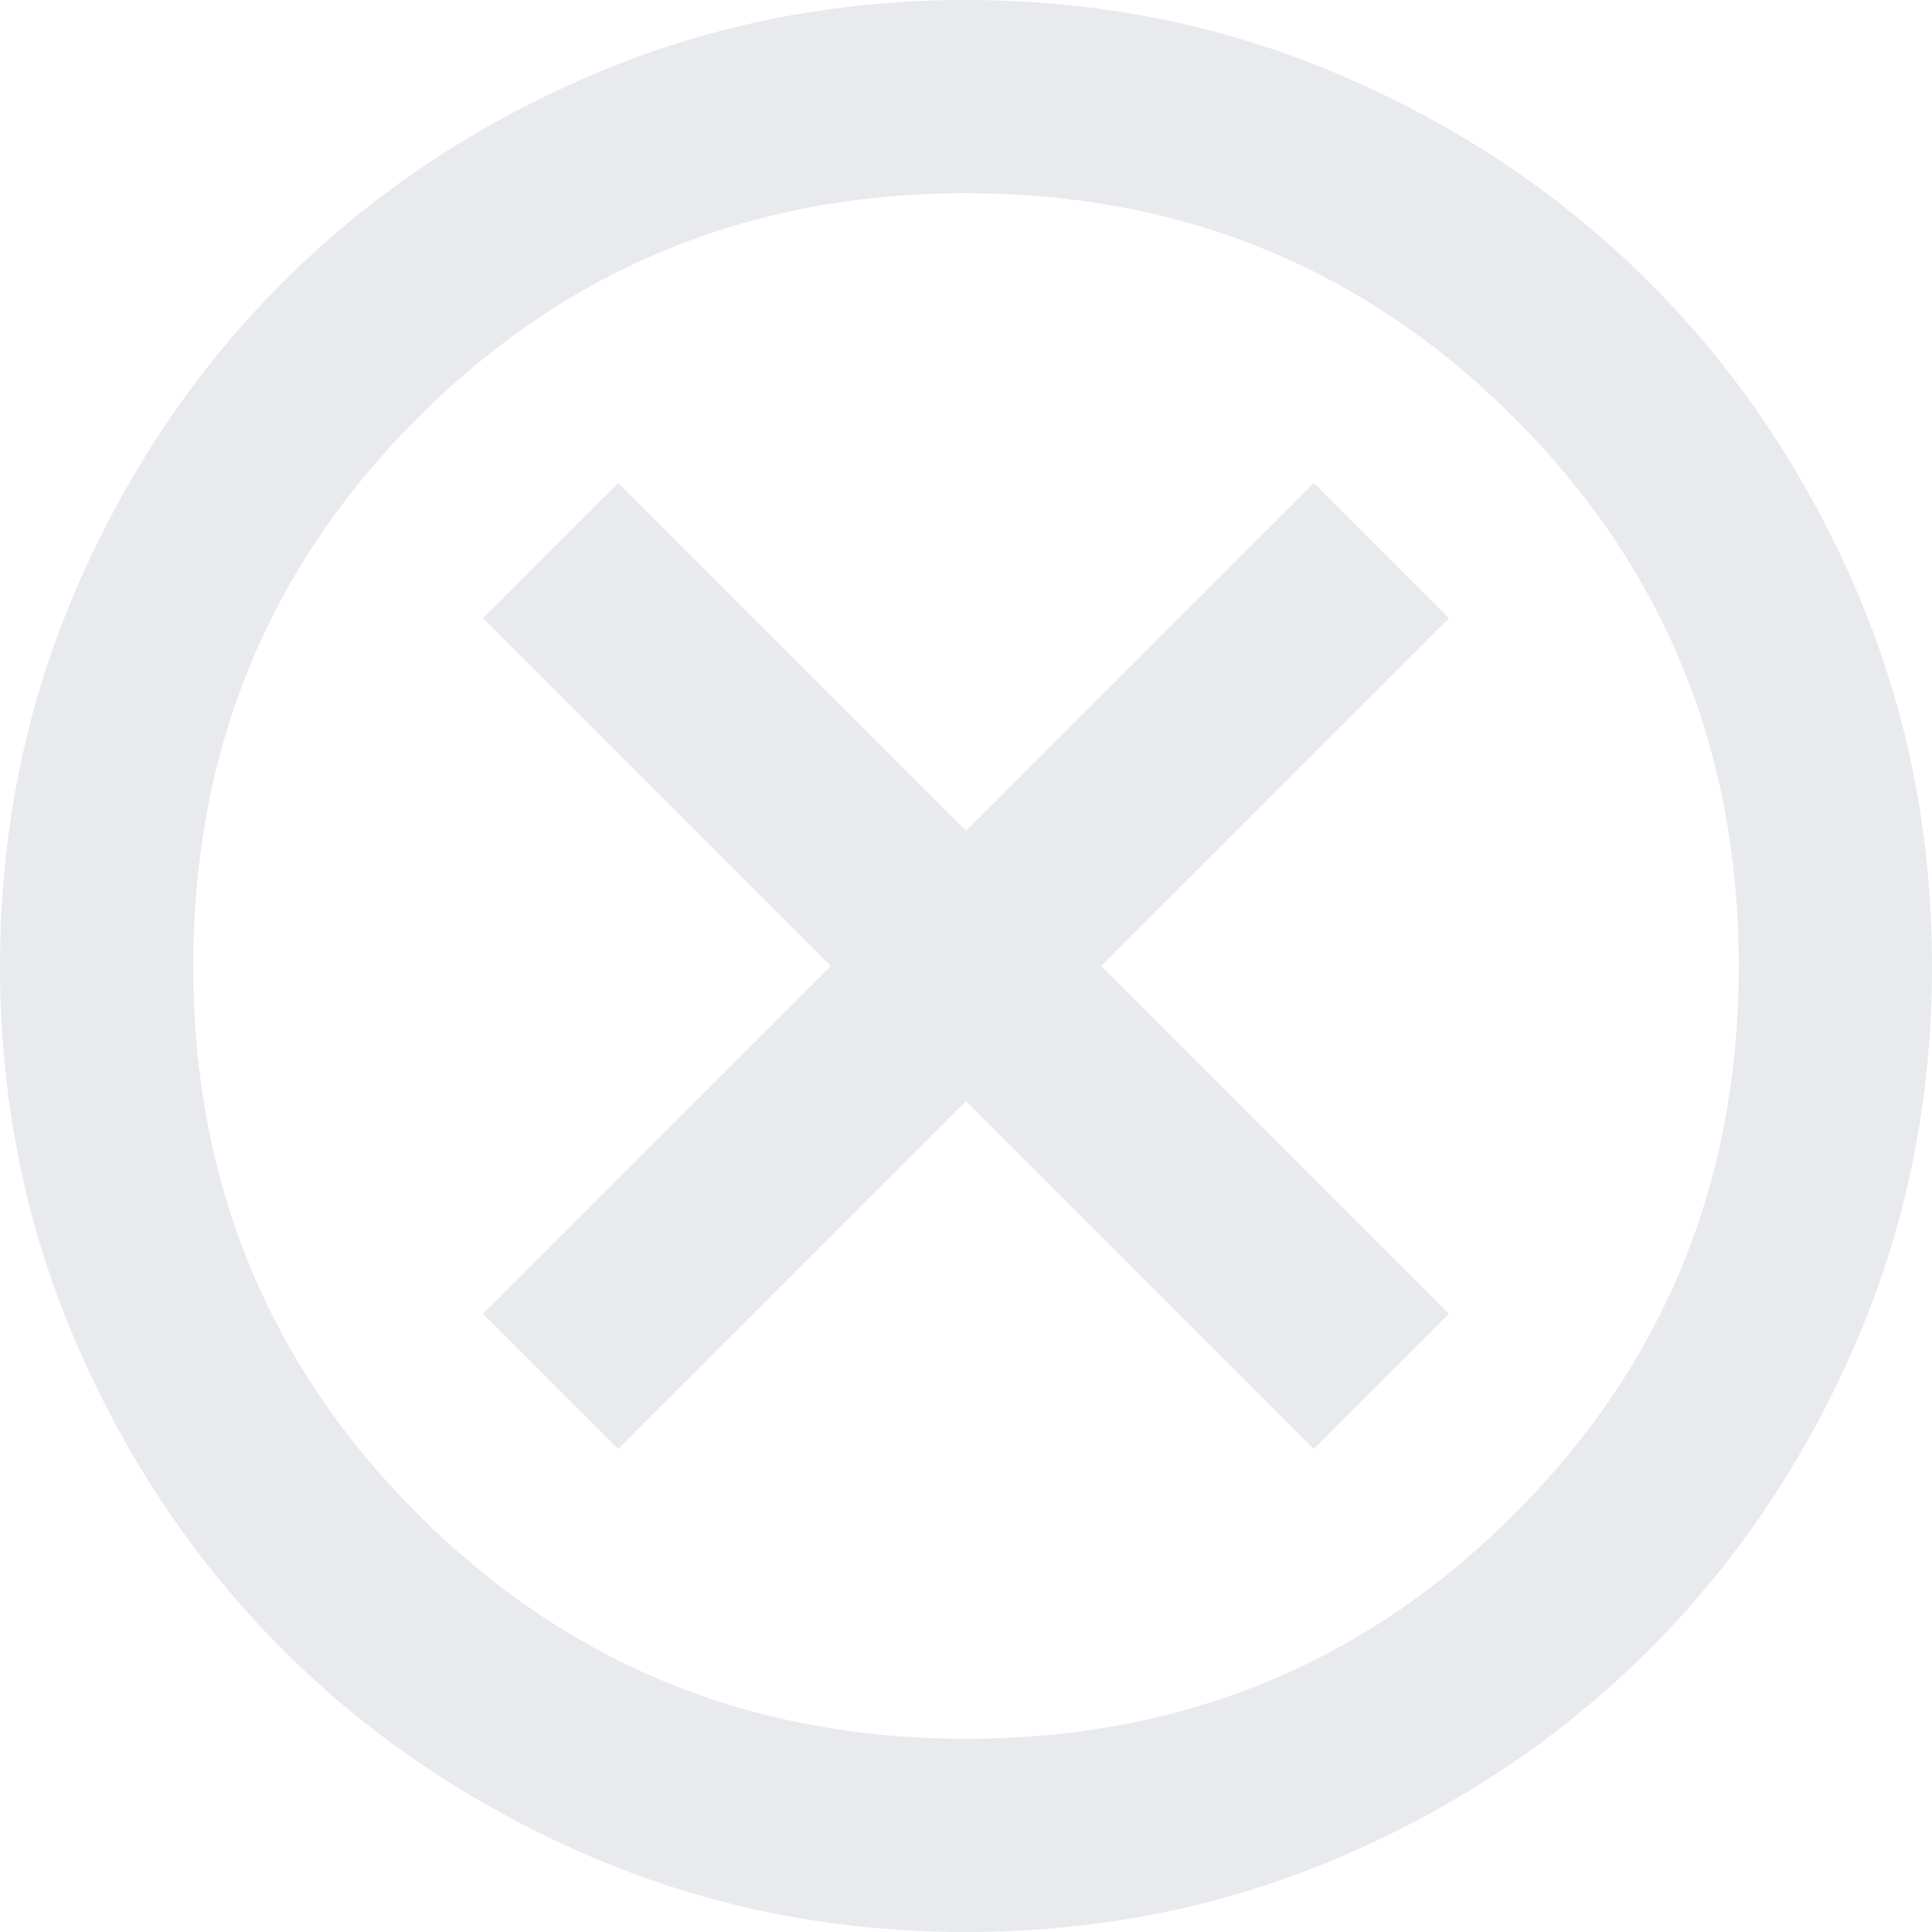
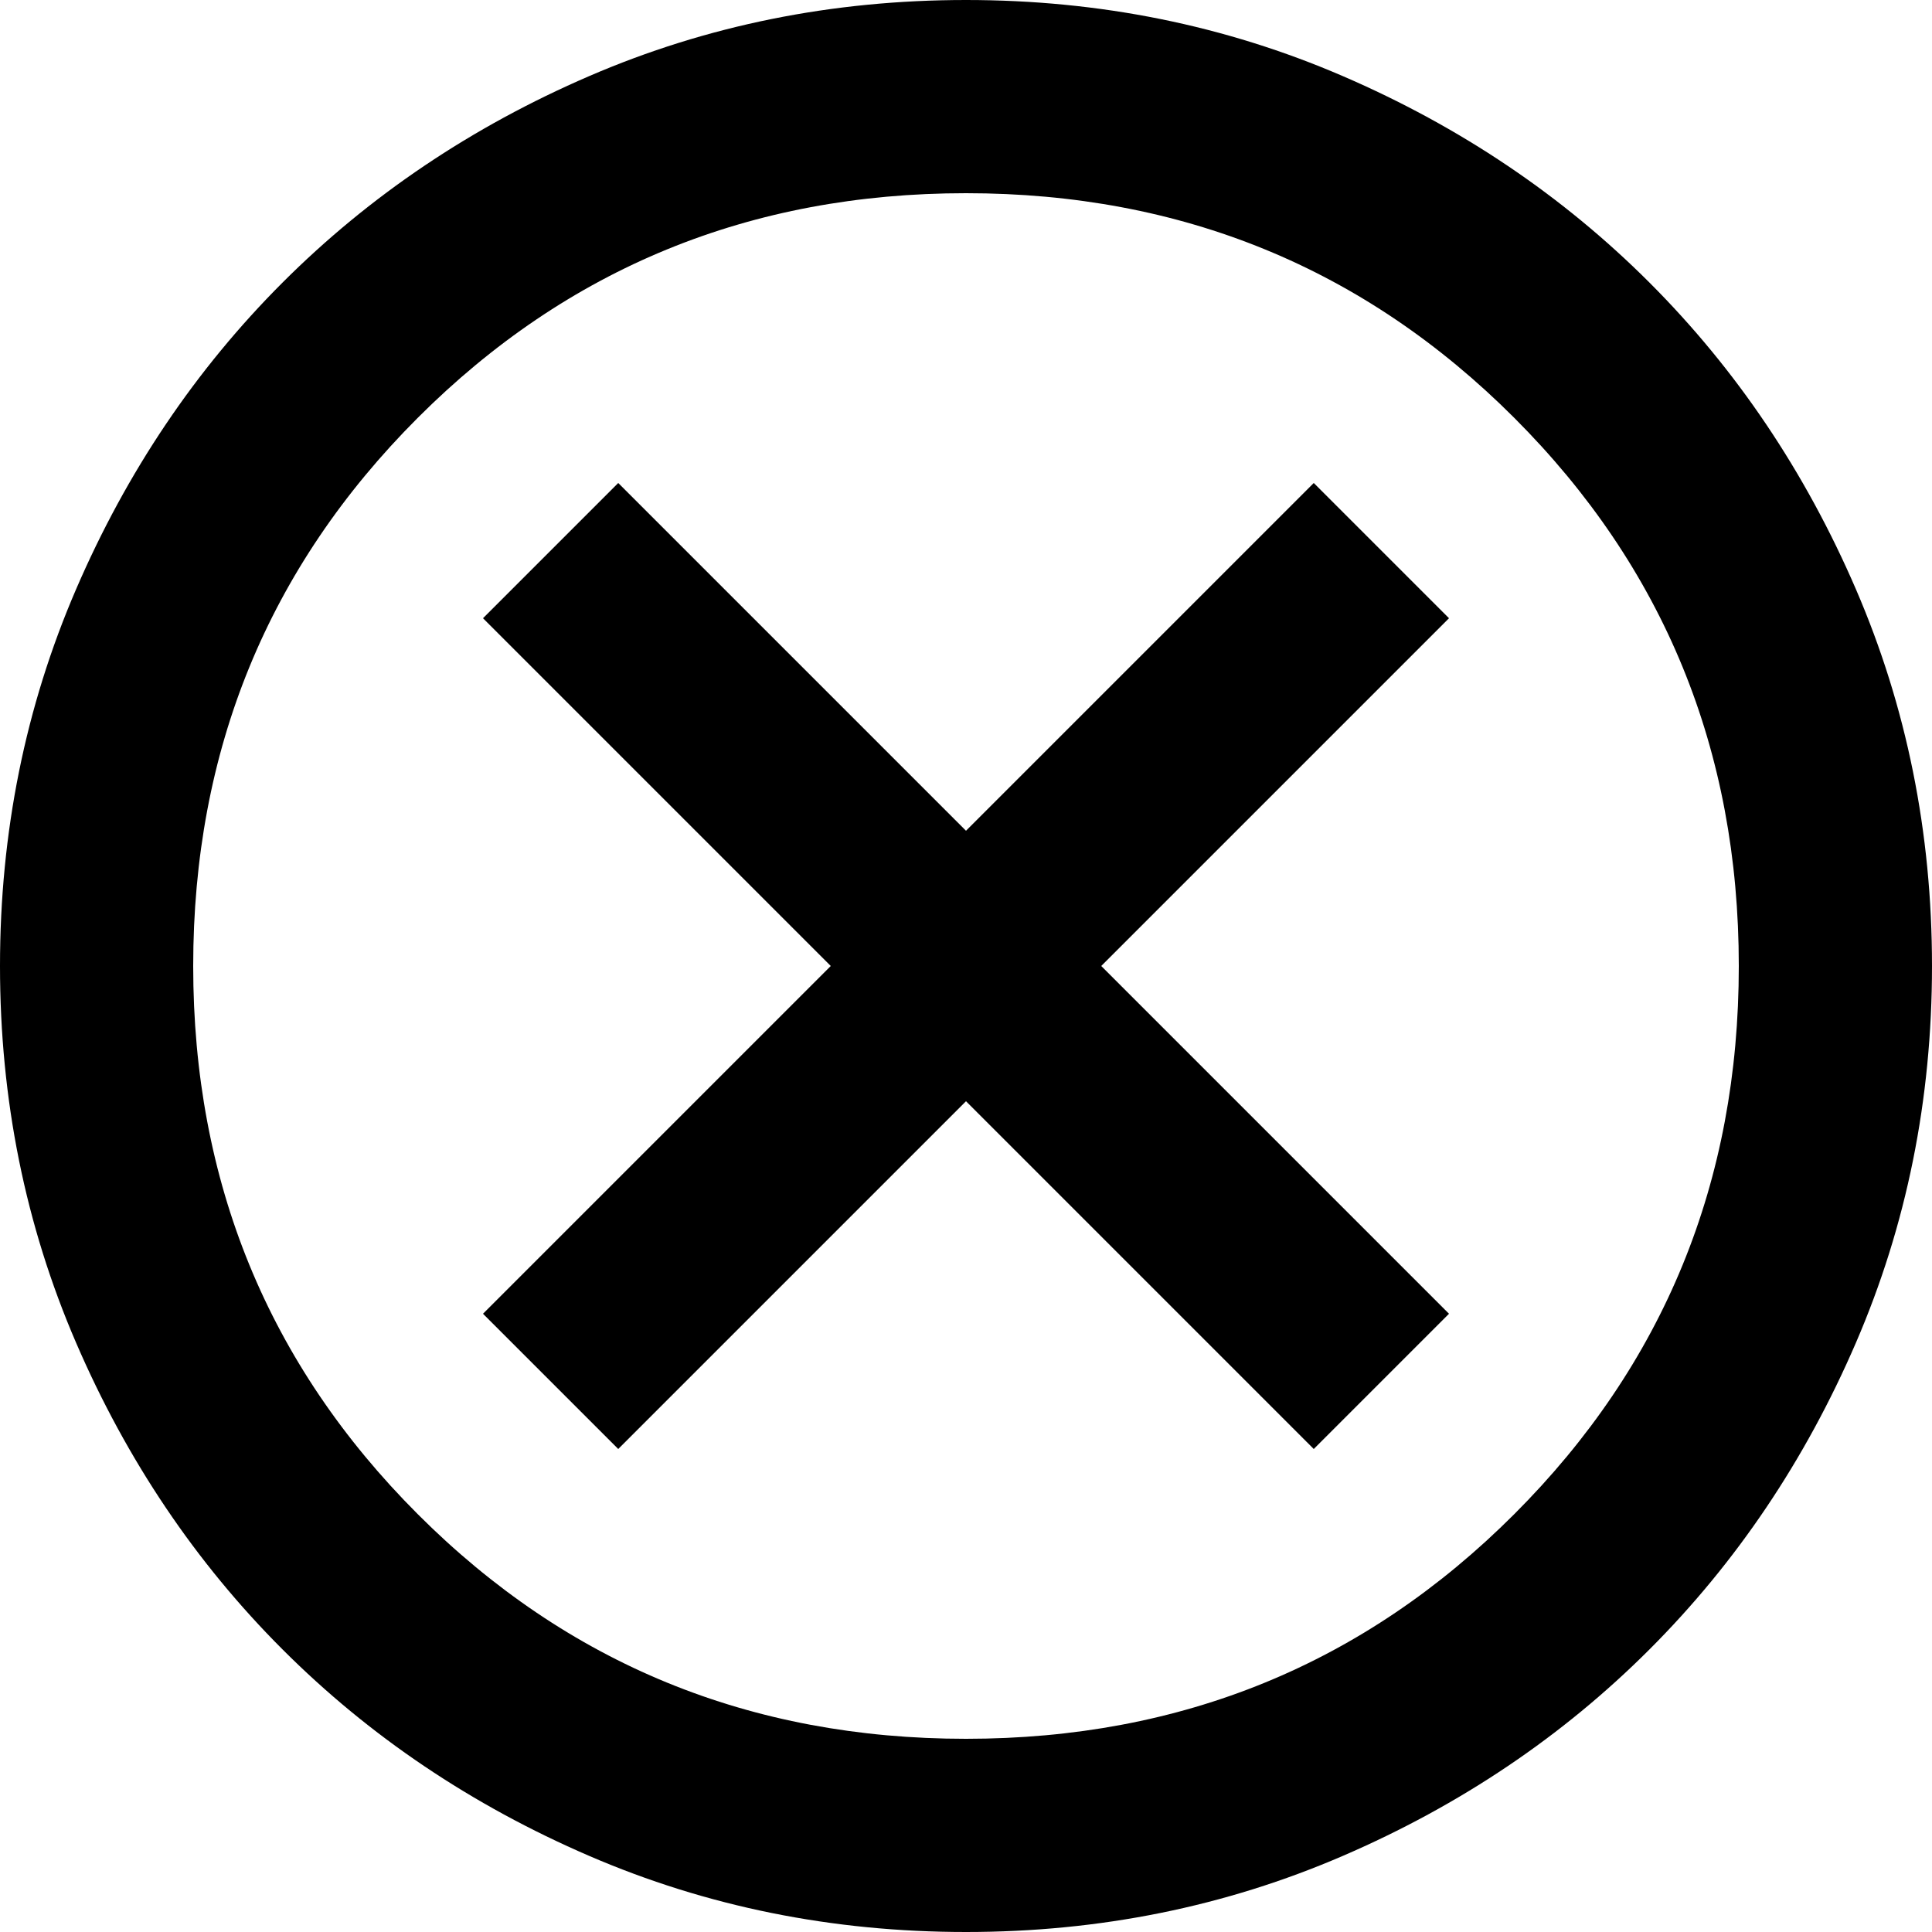
- <svg xmlns="http://www.w3.org/2000/svg" class="svg-close" viewBox="80 -880 800 800" fill="#e8eaed">
+ <svg xmlns="http://www.w3.org/2000/svg" class="svg-close" viewBox="80 -880 800 800" fill="currentcolor">
  <path d="m336-280 144-144 144 144 56-56-144-144 144-144-56-56-144 144-144-144-56 56 144 144-144 144 56 56ZM480-80q-83 0-156-31.5T197-197q-54-54-85.5-127T80-480q0-83 31.5-156T197-763q54-54 127-85.5T480-880q83 0 156 31.5T763-763q54 54 85.5 127T880-480q0 83-31.5 156T763-197q-54 54-127 85.5T480-80Zm0-80q134 0 227-93t93-227q0-134-93-227t-227-93q-134 0-227 93t-93 227q0 134 93 227t227 93Zm0-320Z" />
</svg>
